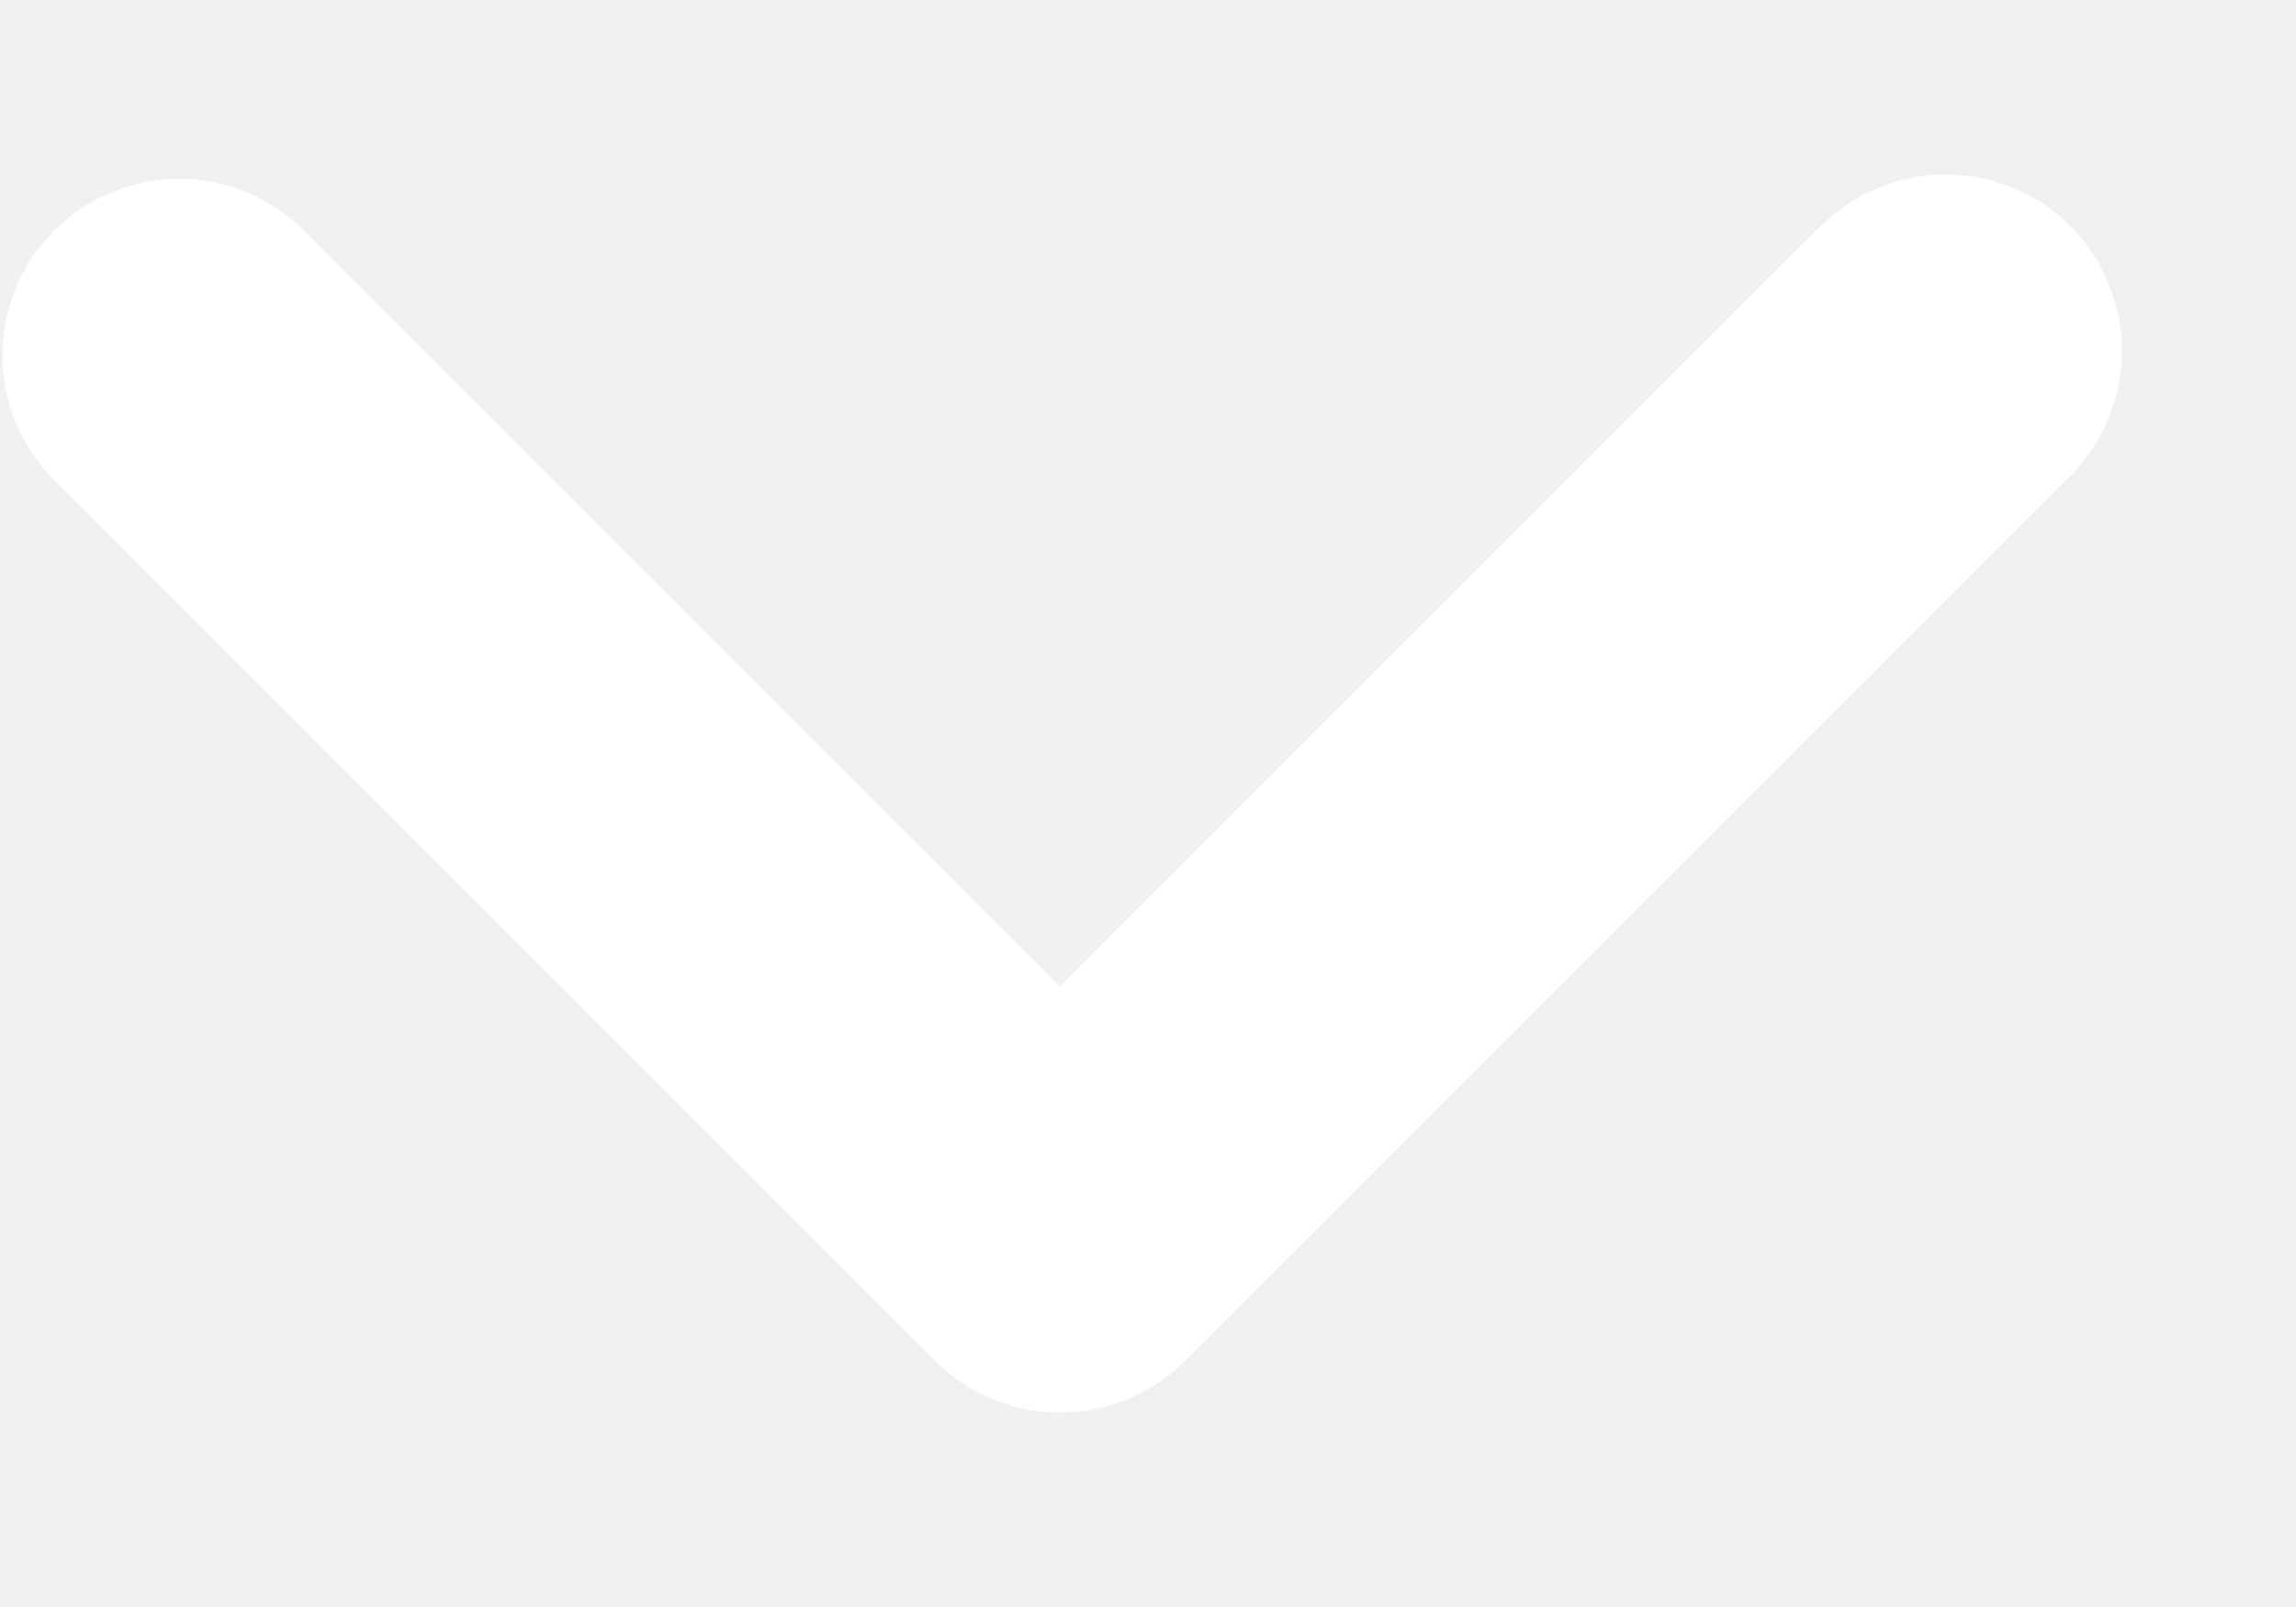
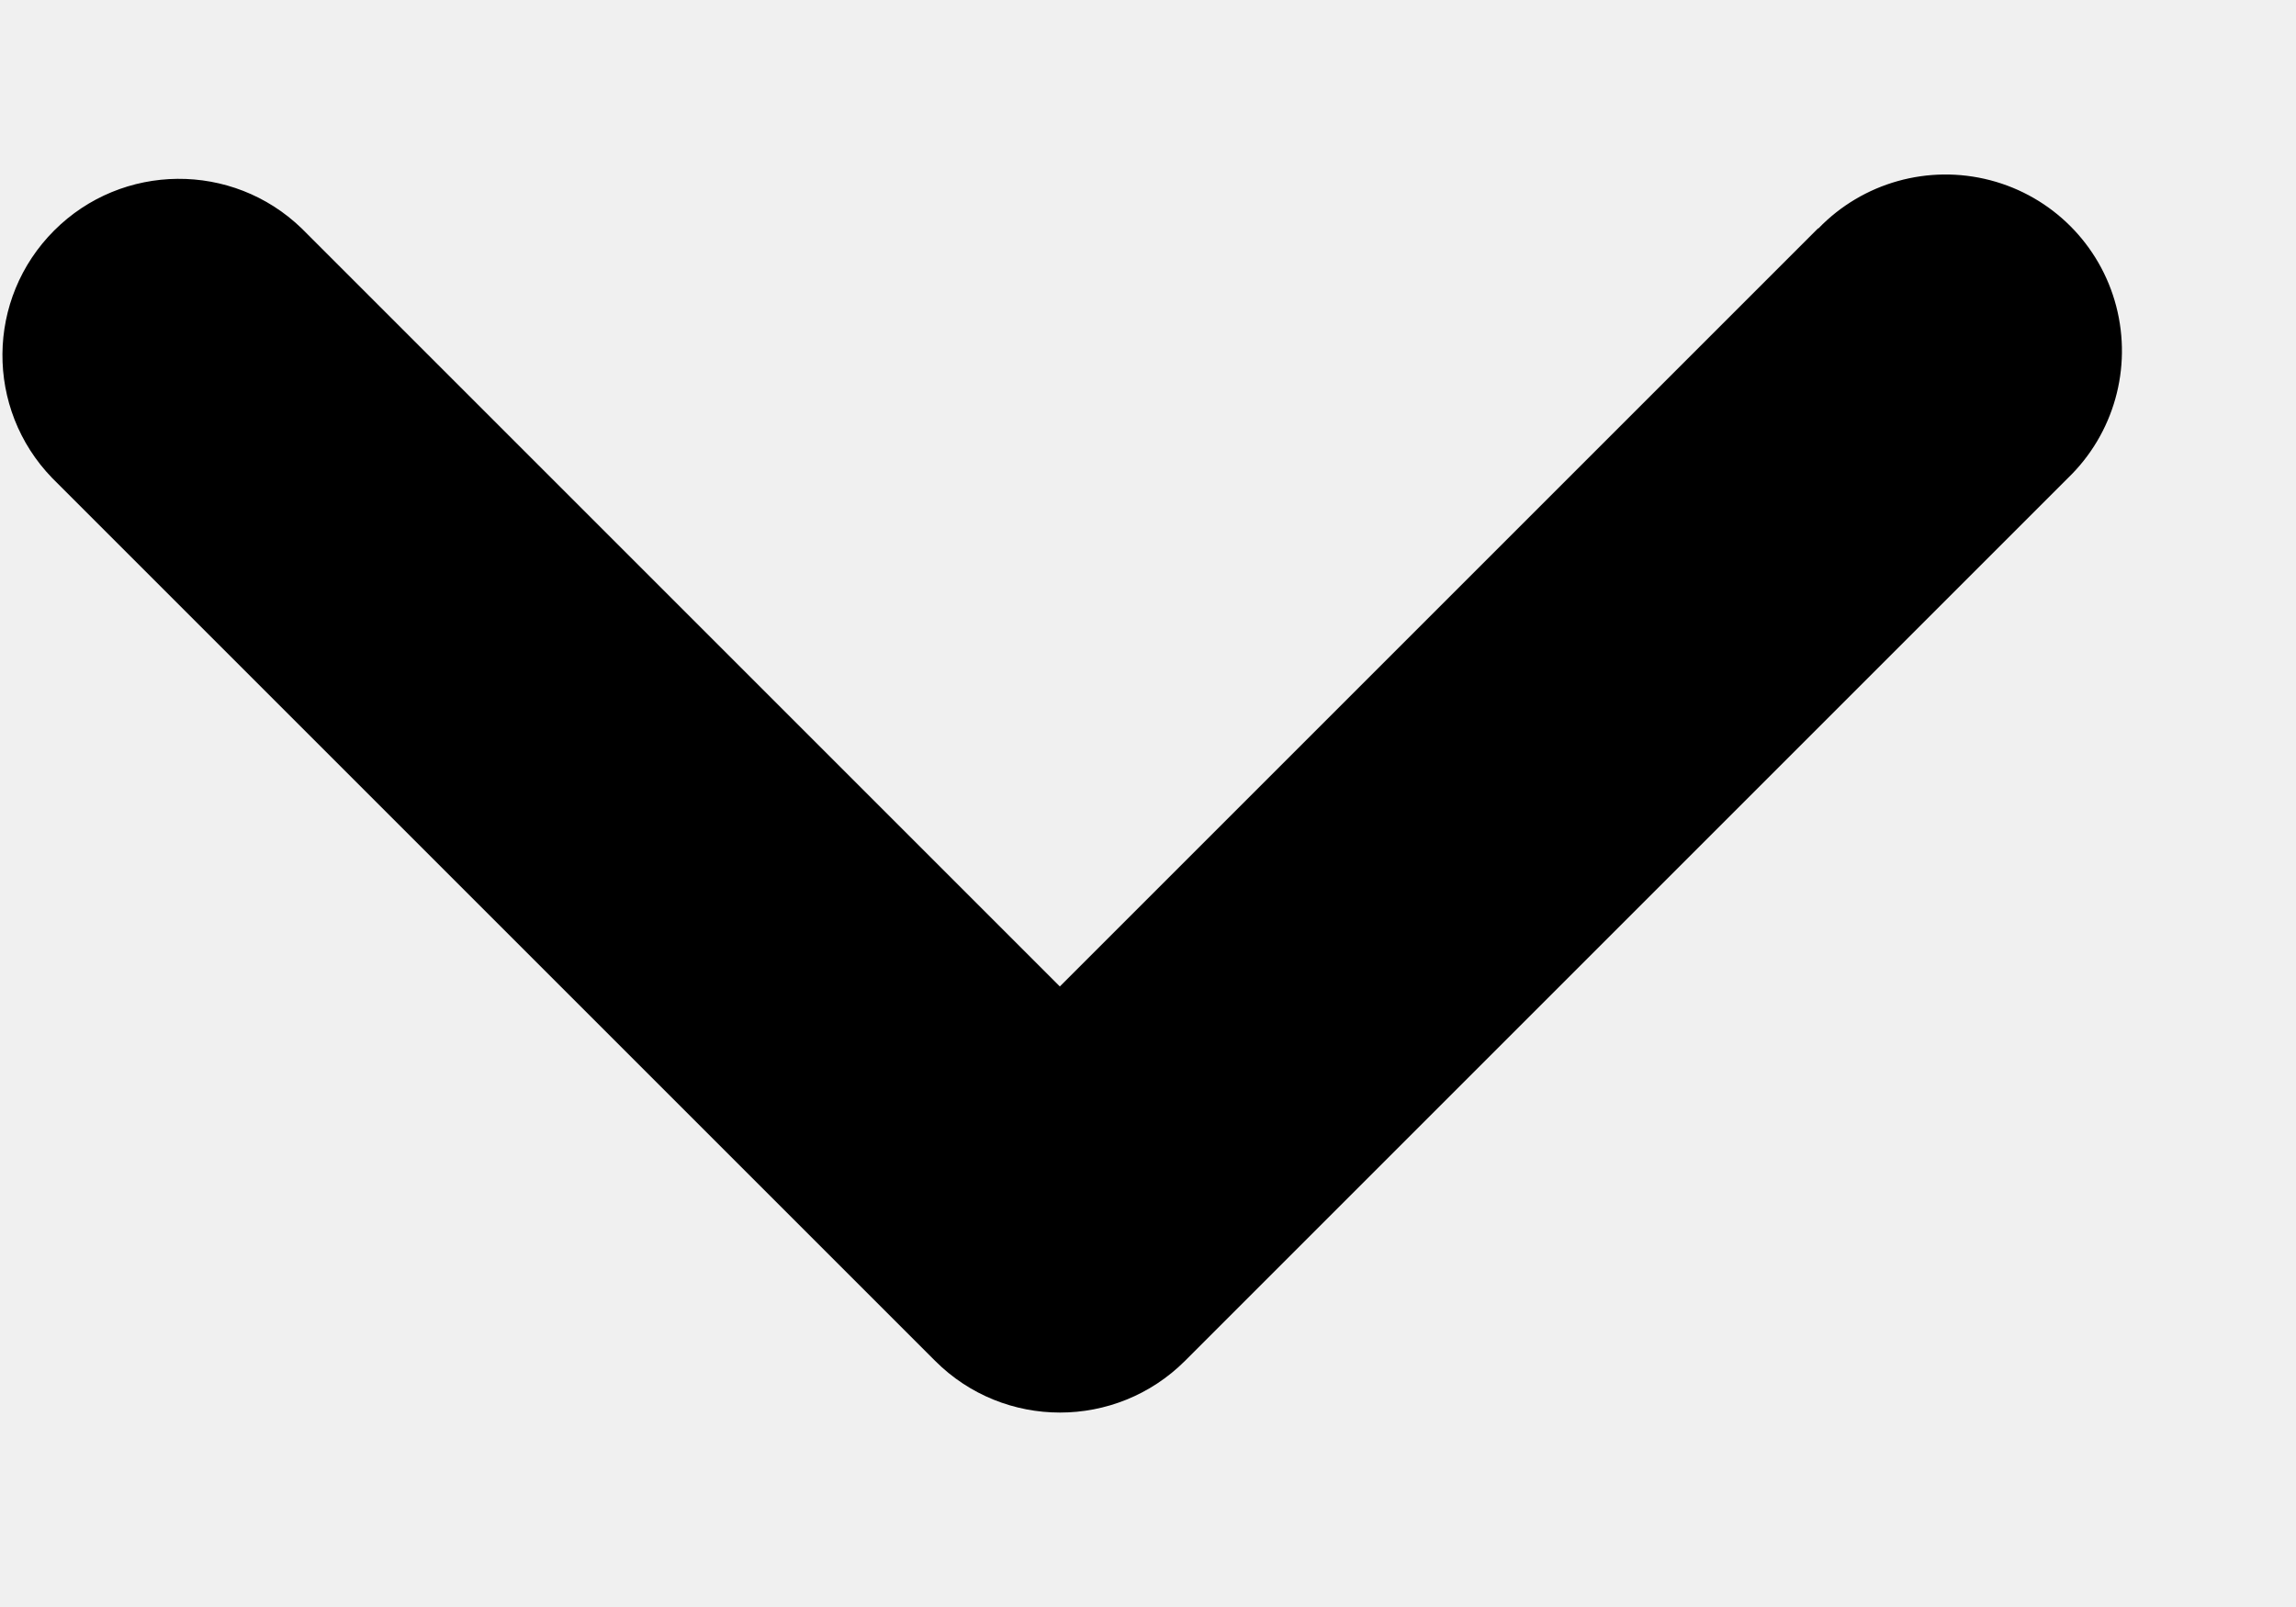
<svg xmlns="http://www.w3.org/2000/svg" height="7" viewBox="0 0 10 7" width="10">
-   <path d="m7.918.995-3.302 3.302-3.302-3.302c-.302-.292-.782-.287-1.078.009-.297.297-.301.776-.009 1.078l3.846 3.846c.3.3.787.3 1.088 0l3.846-3.846c.2-.193.28-.479.21-.748-.07-.269-.28-.479-.549-.549-.269-.07-.555.01-.748.21z" fill="#fff" />
+   <path d="m7.918.995-3.302 3.302-3.302-3.302c-.302-.292-.782-.287-1.078.009-.297.297-.301.776-.009 1.078l3.846 3.846c.3.3.787.3 1.088 0l3.846-3.846c.2-.193.28-.479.21-.748-.07-.269-.28-.479-.549-.549-.269-.07-.555.01-.748.21z" fill="#000000" />
</svg>
